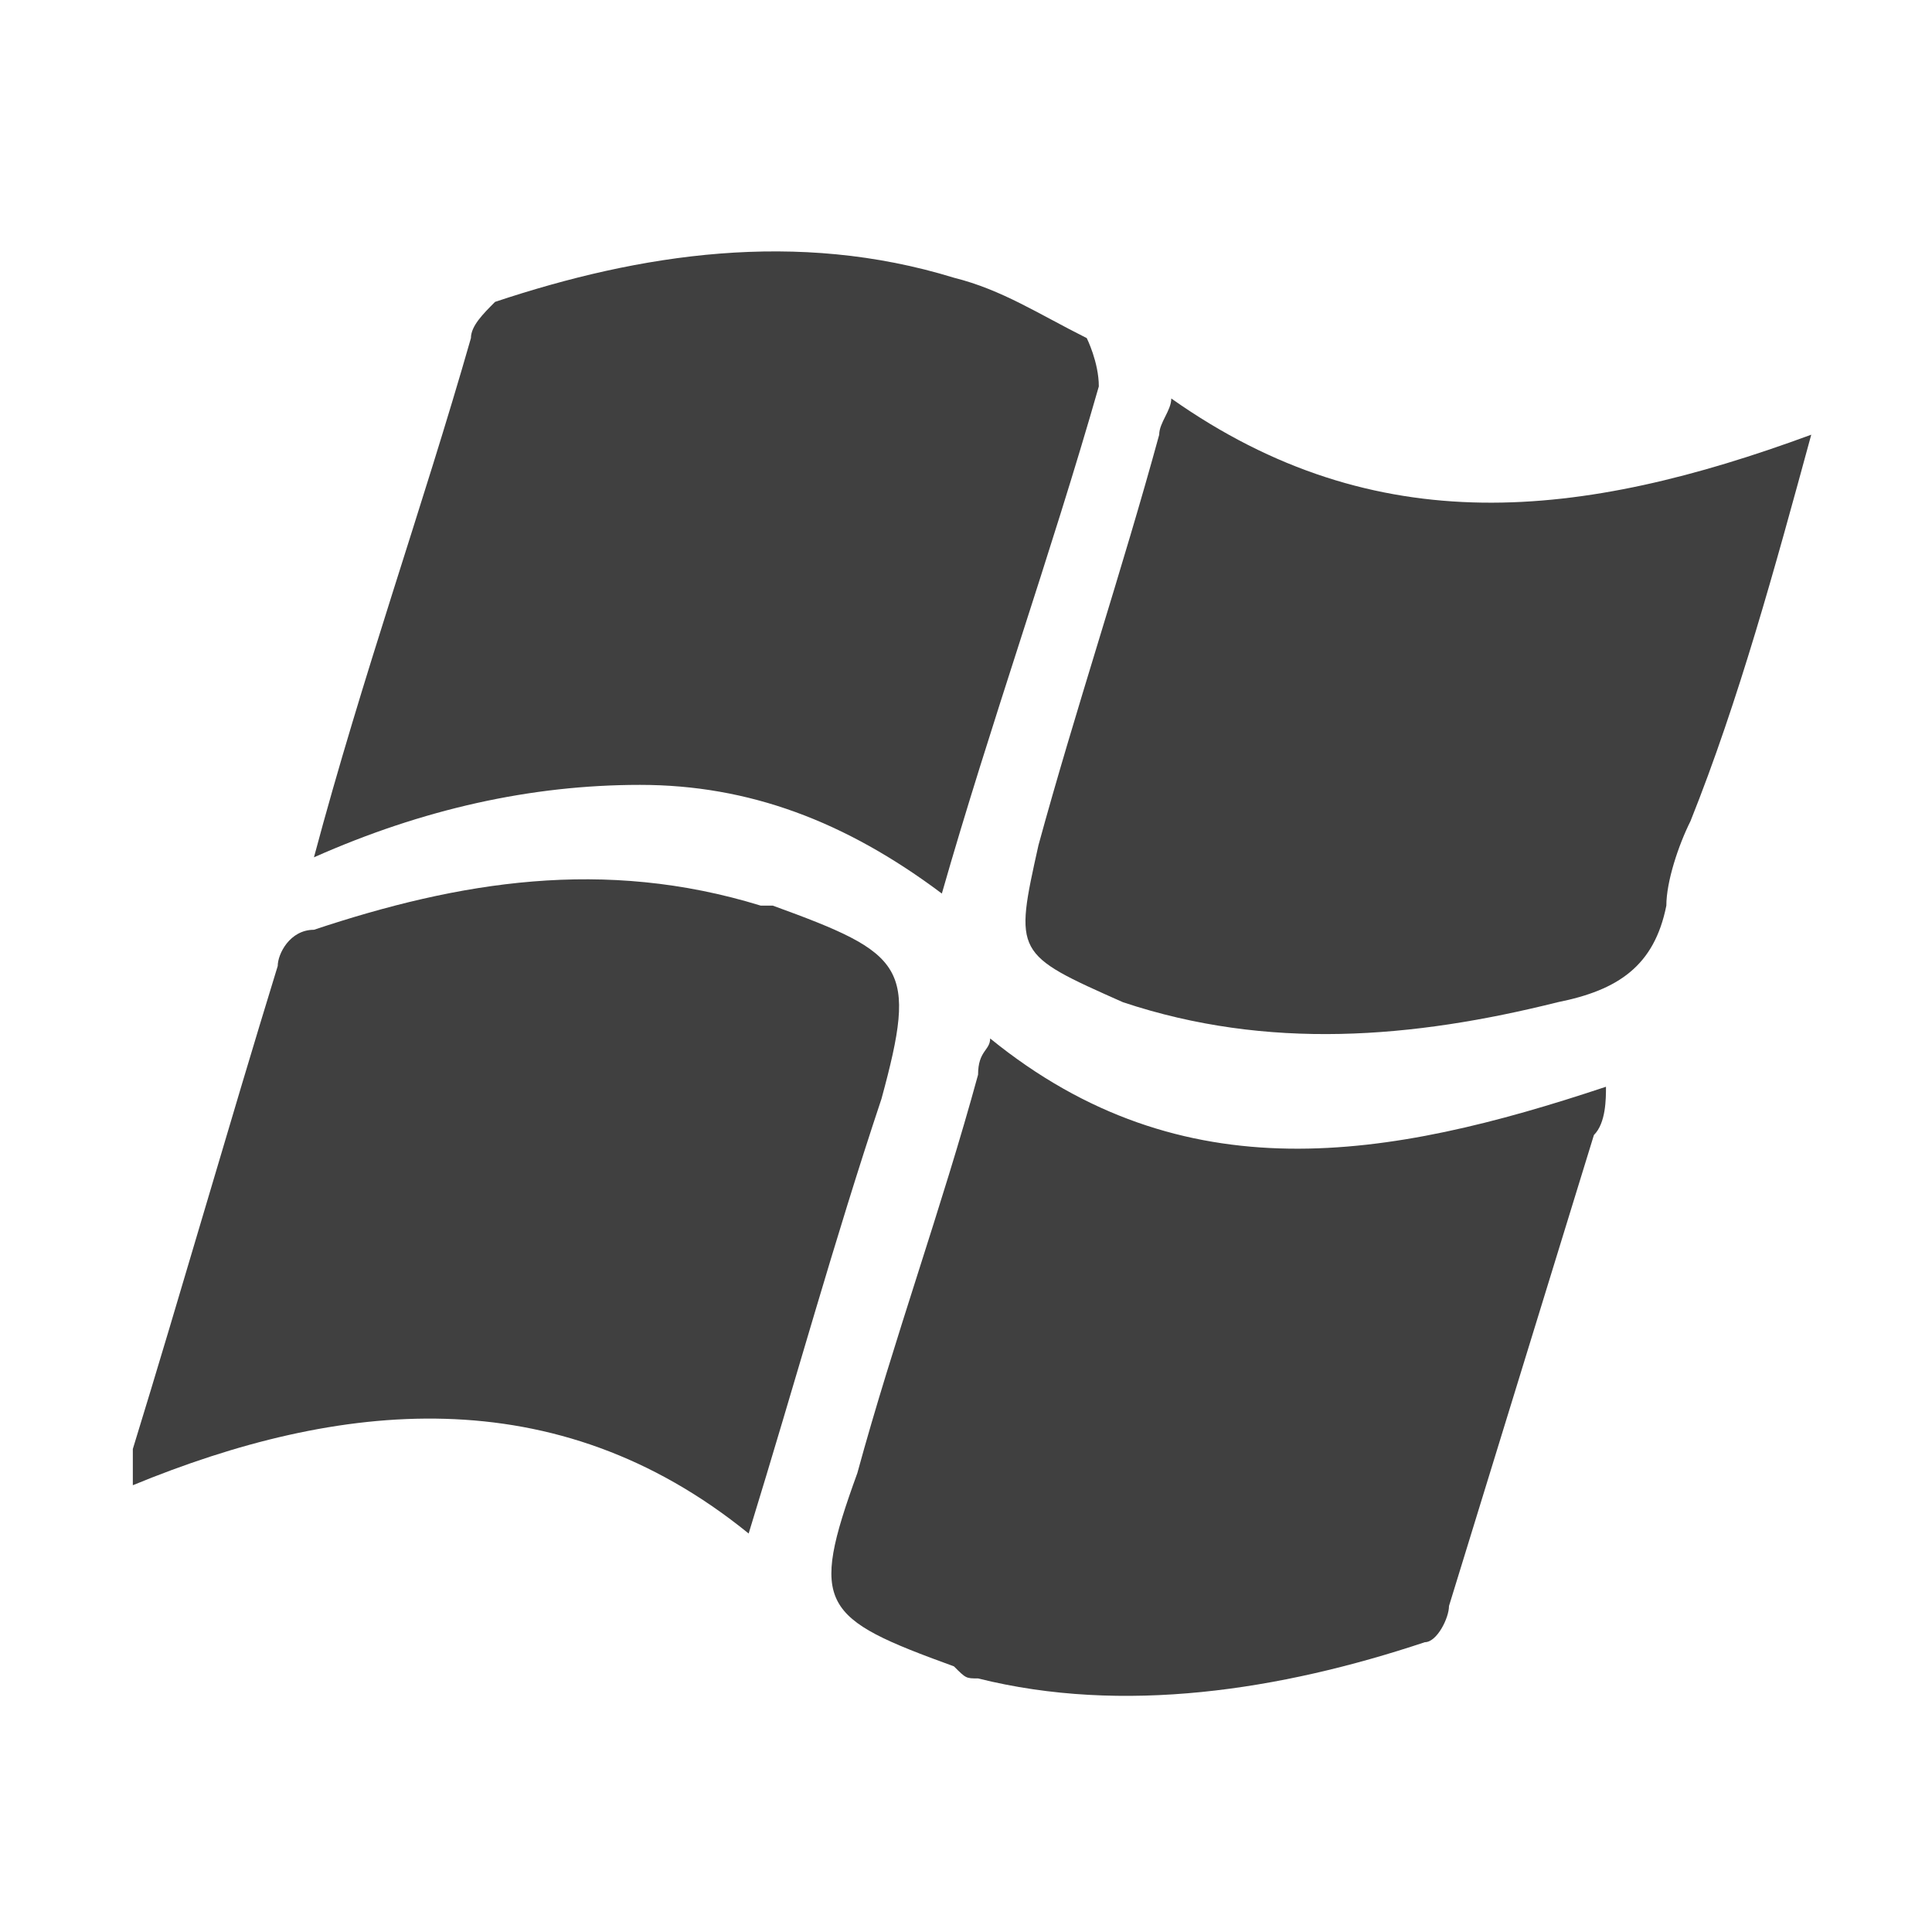
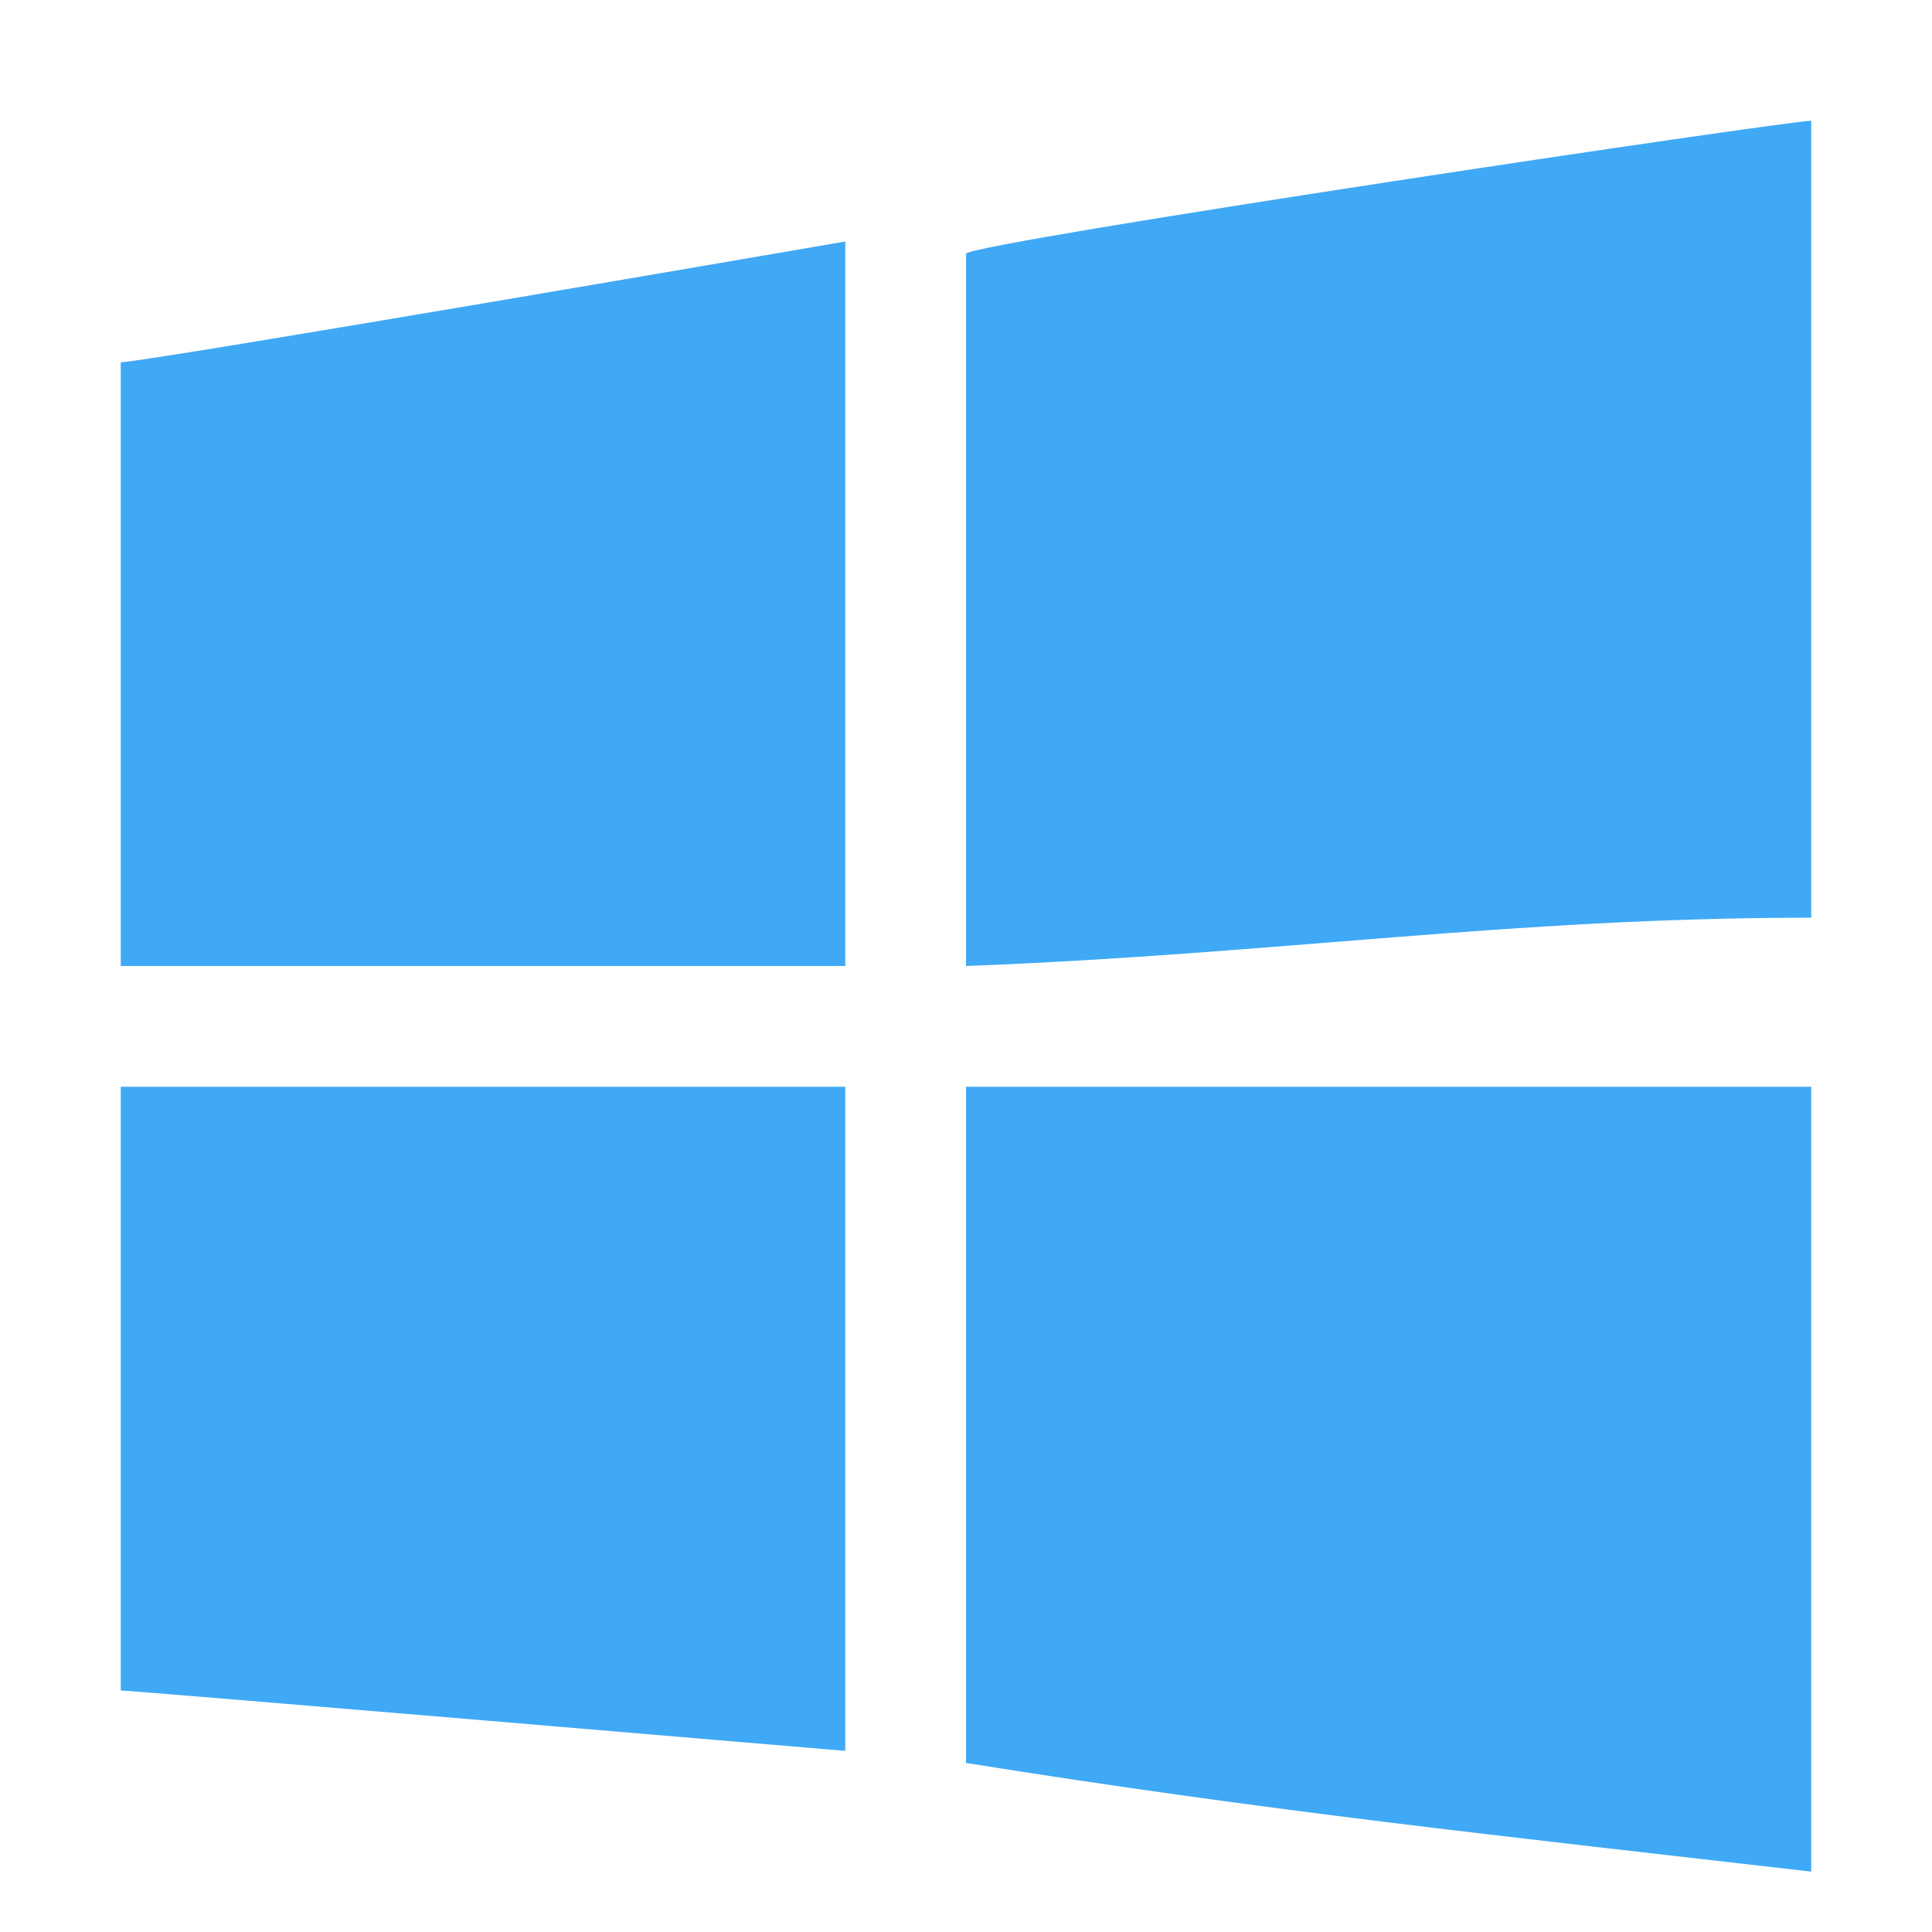
<svg xmlns="http://www.w3.org/2000/svg" version="1.1" id="Layer_1" x="0px" y="0px" viewBox="0 0 16 16" style="enable-background:new 0 0 16 16;" xml:space="preserve">
  <style type="text/css">
- 	.st0{fill:#404040;}
+ 	.st0{fill:#3FA9F5;}
</style>
-   <path class="st0" d="M6.2,12.7c-1.6-1.3-3.4-1.1-5.1-0.4c0-0.1,0-0.2,0-0.3c0.4-1.3,0.8-2.7,1.2-4c0-0.1,0.1-0.3,0.3-0.3  C3.8,7.3,5,7.1,6.3,7.5c0,0,0.1,0,0.1,0C7.5,7.9,7.6,8,7.3,9.1C6.9,10.3,6.6,11.4,6.2,12.7z" />
-   <path class="st0" d="M2.6,7.1C3,5.6,3.5,4.2,3.9,2.8c0-0.1,0.1-0.2,0.2-0.3c1.2-0.4,2.5-0.6,3.8-0.2c0.4,0.1,0.7,0.3,1.1,0.5  C9,2.8,9.1,3,9.1,3.2C8.7,4.6,8.2,6,7.8,7.4C7,6.8,6.2,6.5,5.3,6.5C4.4,6.5,3.5,6.7,2.6,7.1z" />
-   <path class="st0" d="M8.2,8.6c1.6,1.3,3.3,1,5.1,0.4c0,0.1,0,0.3-0.1,0.4c-0.4,1.3-0.8,2.6-1.2,3.9c0,0.1-0.1,0.3-0.2,0.3  c-1.2,0.4-2.5,0.6-3.7,0.3c-0.1,0-0.1,0-0.2-0.1c-1.1-0.4-1.2-0.5-0.8-1.6c0.3-1.1,0.7-2.2,1-3.3C8.1,8.7,8.2,8.7,8.2,8.6z" />
-   <path class="st0" d="M15,3.6c-0.3,1.1-0.6,2.2-1,3.2c-0.1,0.2-0.2,0.5-0.2,0.7c-0.1,0.5-0.4,0.7-0.9,0.8c-1.2,0.3-2.4,0.4-3.6,0  C8.4,7.9,8.4,7.9,8.6,7c0.3-1.1,0.7-2.3,1-3.4c0-0.1,0.1-0.2,0.1-0.3C11.4,4.5,13.1,4.3,15,3.6z" />
+   <path class="st0" d="M15,1L15,1c0,0,0,6,0,6.6l0,0c-2.5,0-4.4,0.3-7,0.4c0-1.9,0-4,0-5.9C8.1,2,14.8,1,15,1C14.9,1,14.9,1,15,1  C14.9,1,14.9,1,15,1z" />
+   <path class="st0" d="M1,3c0.2,0,6-1,6-1c0,1.8,0,4.2,0,6C5.1,8,2.9,8,1,8C1,8,1,4.1,1,3z" />
+   <path class="st0" d="M8,14.6c0-1.9,0-3.7,0-5.6c2.5,0,4.4,0,7,0c0,2.2,0,4.3,0,6.5C12.4,15.2,10.5,15,8,14.6z" />
+   <path class="st0" d="M7,14.5c0,0-5.9-0.5-6-0.5c0,0,0-3.8,0-4.9c0,0,0,0,0-0.1c1.9,0,4.1,0,6,0C7,10.8,7,12.7,7,14.5z" />
</svg>
